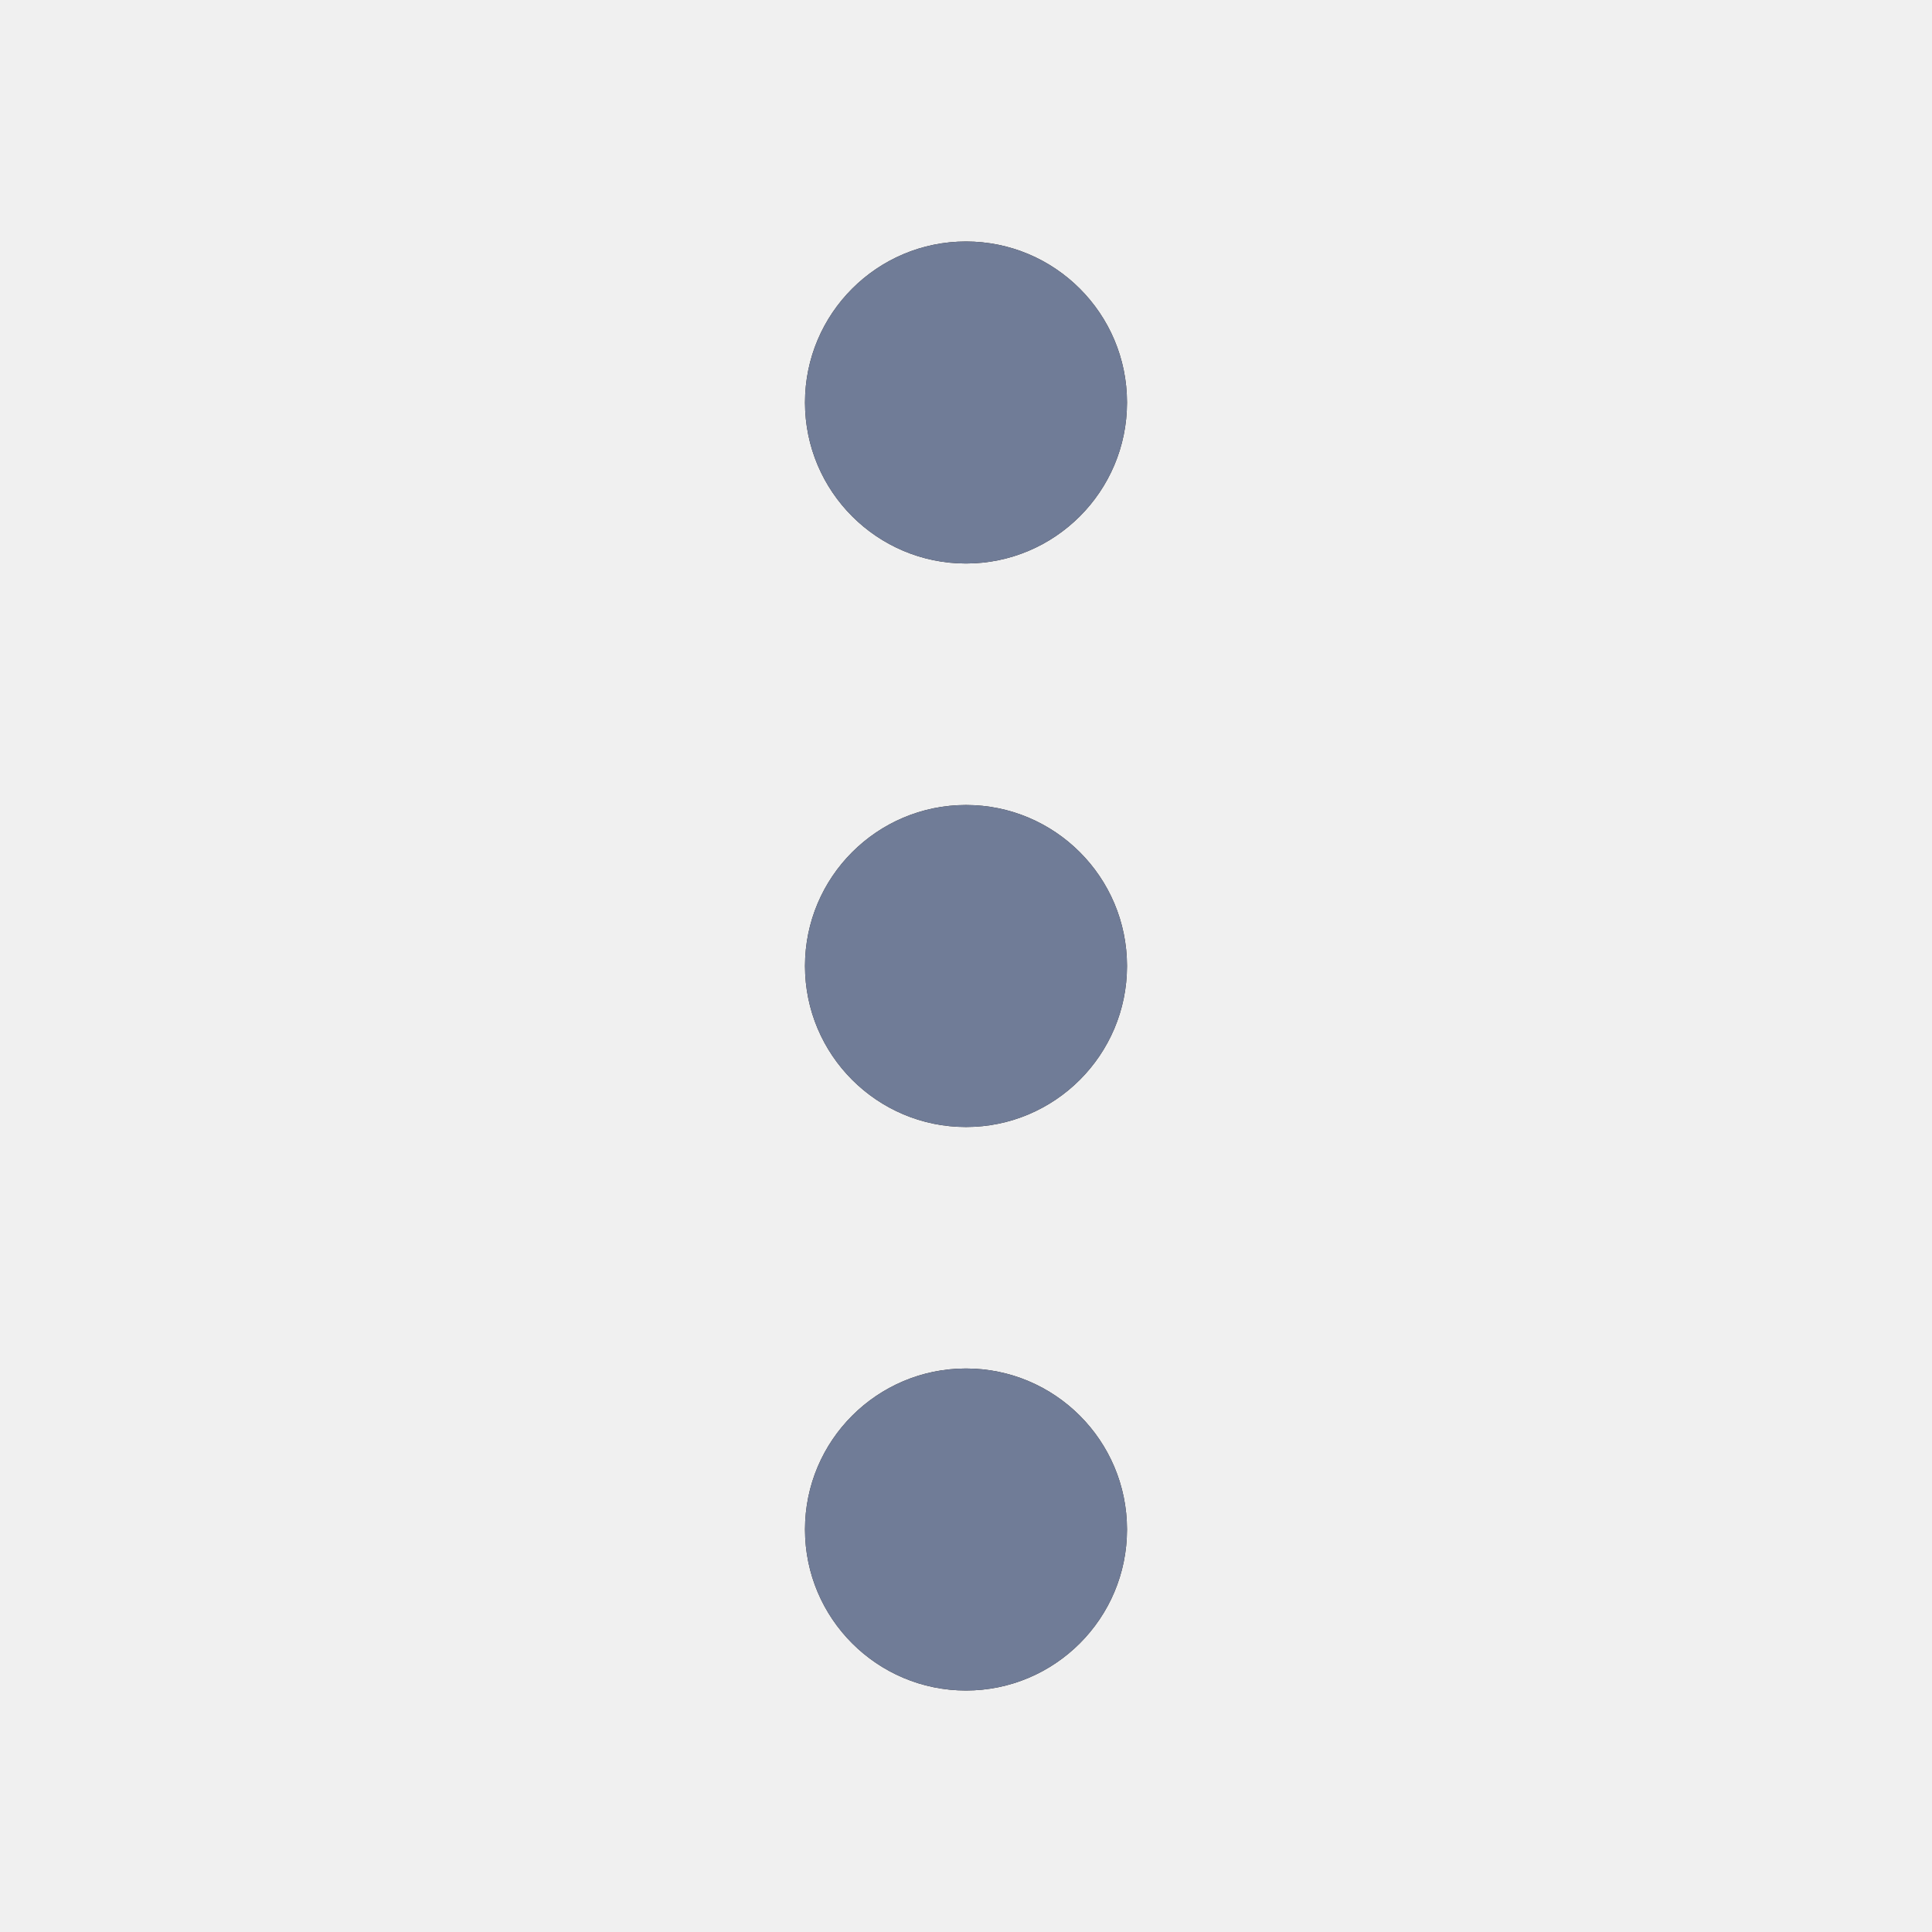
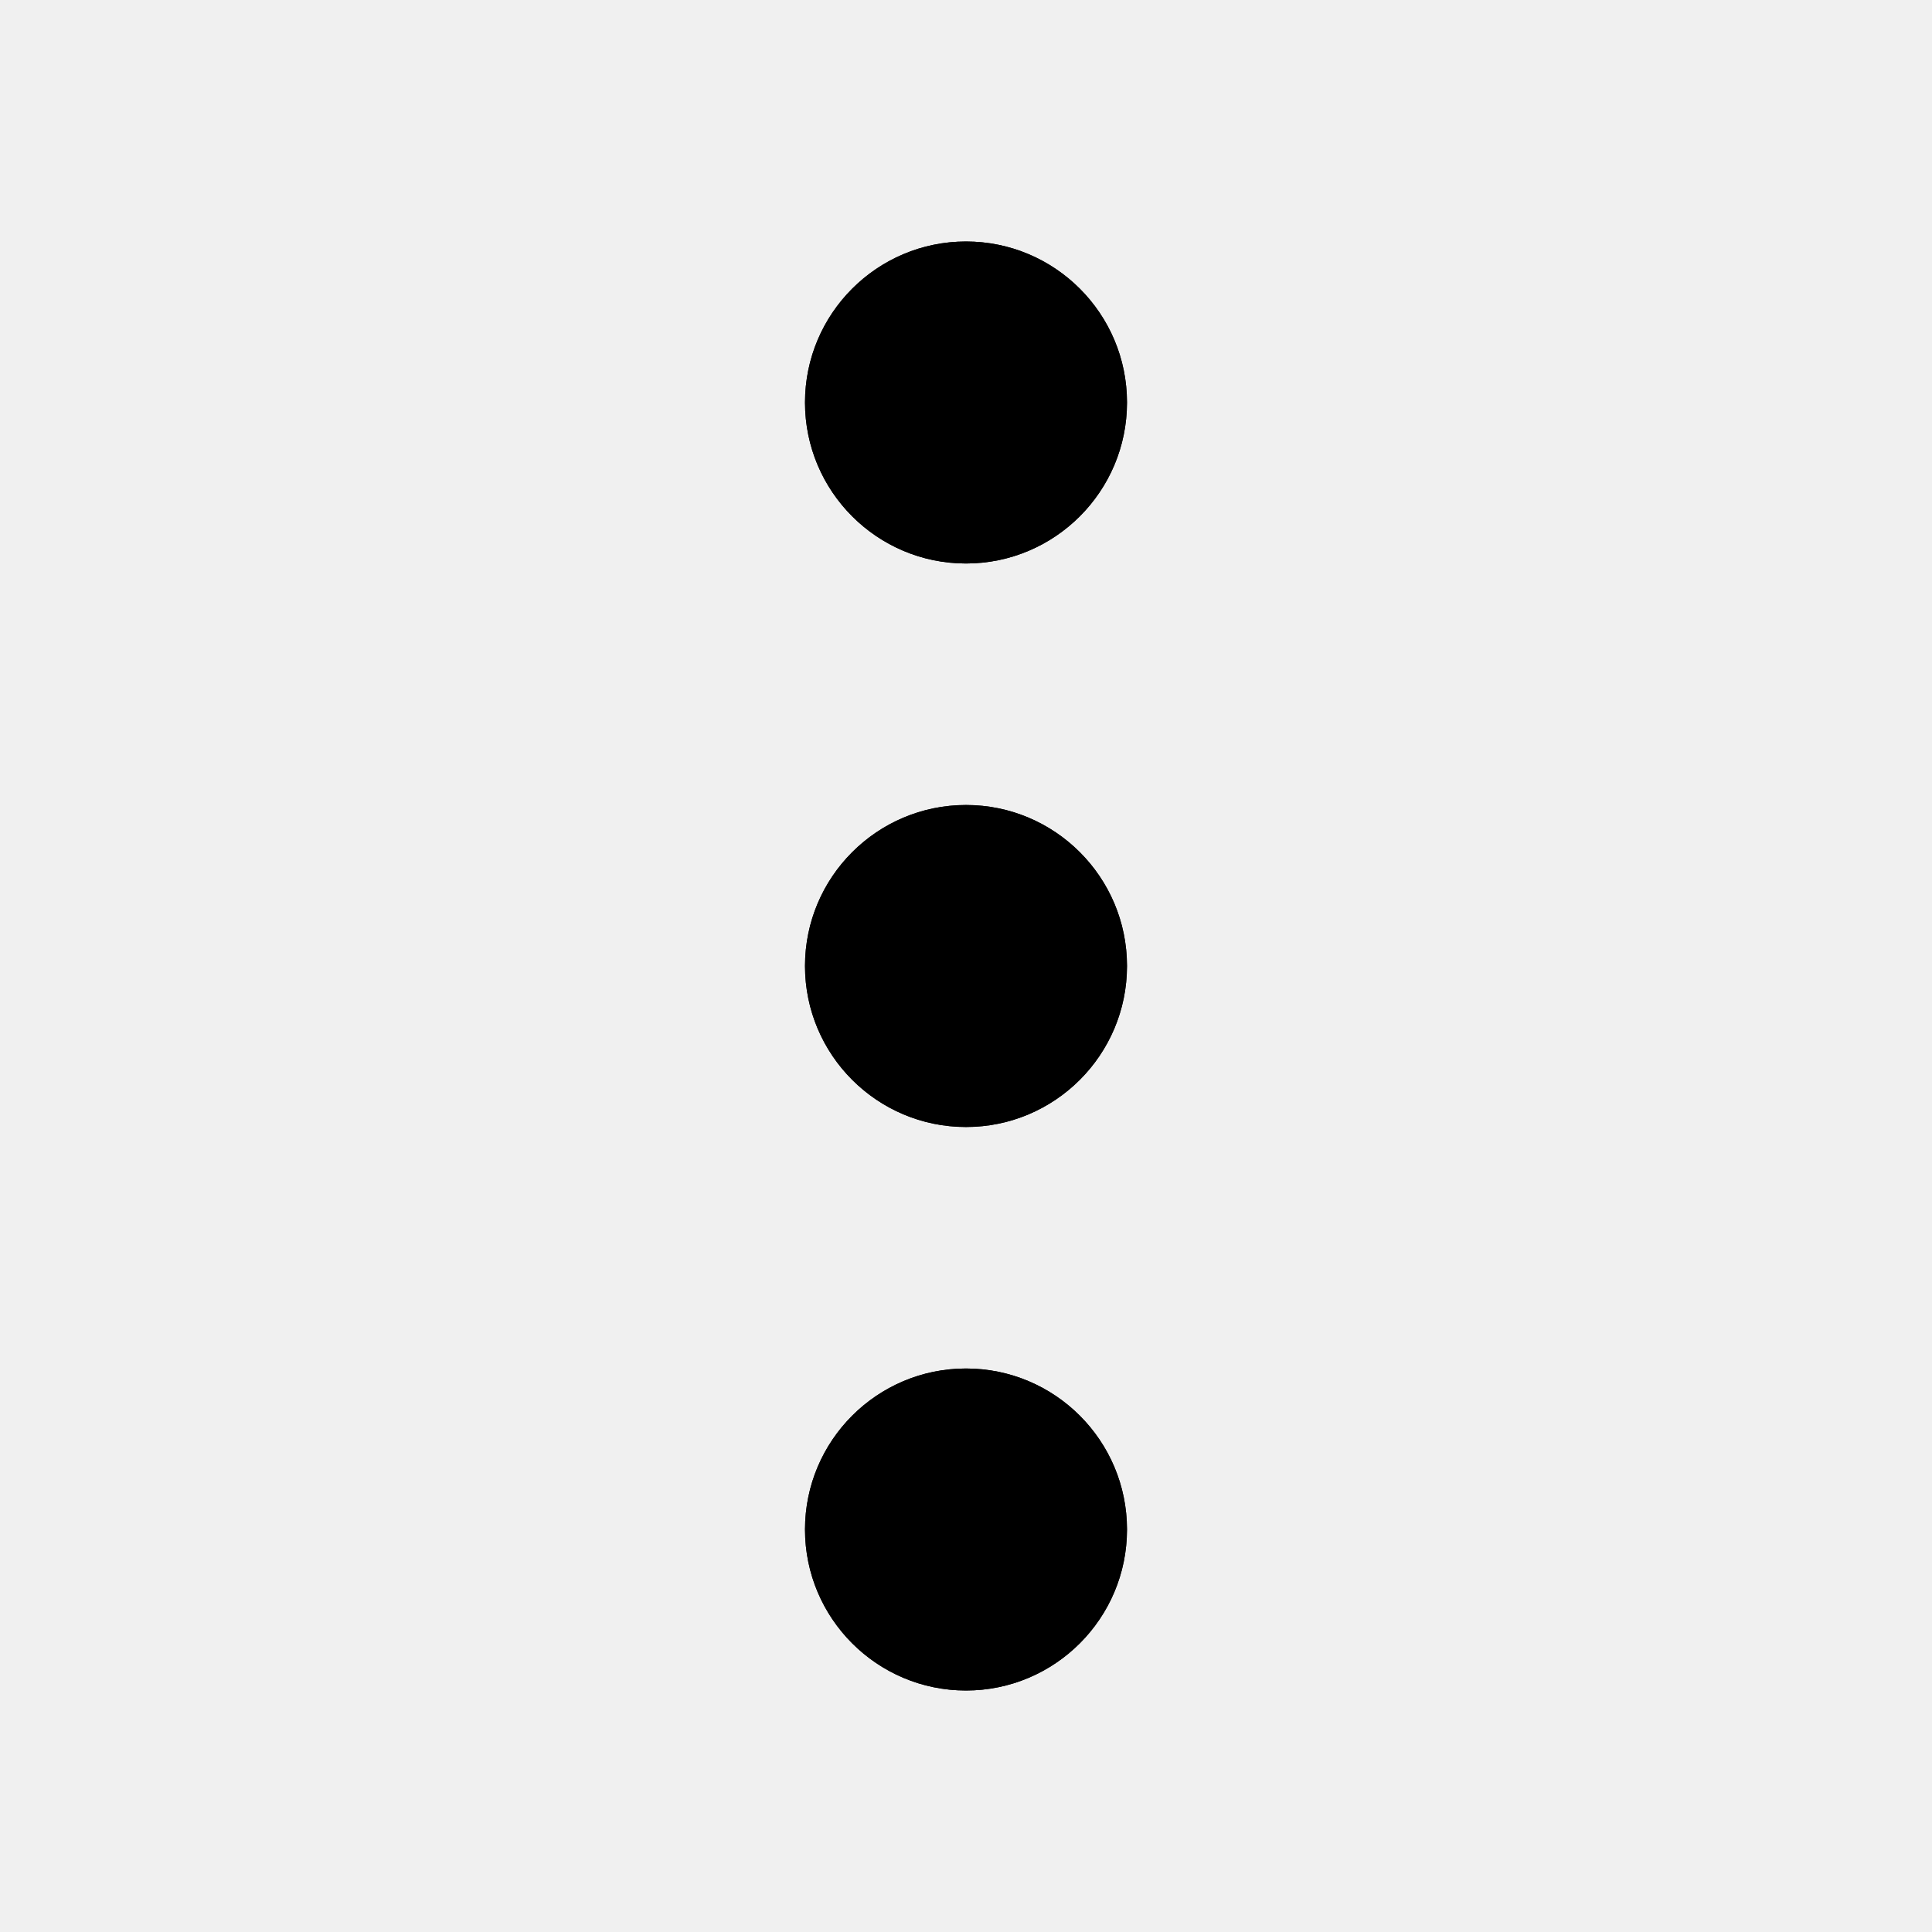
- <svg xmlns="http://www.w3.org/2000/svg" width="24" height="24" viewBox="0 0 24 24" fill="none">
-   <path fill-rule="evenodd" clip-rule="evenodd" d="M12 7C13.104 7 14 6.104 14 5C14 3.896 13.104 3 12 3C10.896 3 10 3.896 10 5C10 6.104 10.896 7 12 7ZM12 10C10.896 10 10 10.896 10 12C10 13.104 10.896 14 12 14C13.104 14 14 13.104 14 12C14 10.896 13.104 10 12 10ZM10 19C10 17.896 10.896 17 12 17C13.104 17 14 17.896 14 19C14 20.104 13.104 21 12 21C10.896 21 10 20.104 10 19Z" fill="#231F20" />
-   <mask id="mask0" mask-type="alpha" maskUnits="userSpaceOnUse" x="10" y="3" width="4" height="18">
-     <path fill-rule="evenodd" clip-rule="evenodd" d="M12 7C13.104 7 14 6.104 14 5C14 3.896 13.104 3 12 3C10.896 3 10 3.896 10 5C10 6.104 10.896 7 12 7ZM12 10C10.896 10 10 10.896 10 12C10 13.104 10.896 14 12 14C13.104 14 14 13.104 14 12C14 10.896 13.104 10 12 10ZM10 19C10 17.896 10.896 17 12 17C13.104 17 14 17.896 14 19C14 20.104 13.104 21 12 21C10.896 21 10 20.104 10 19Z" fill="white" />
+ <svg xmlns="http://www.w3.org/2000/svg" width="24" height="24" viewBox="0 0 24 24">
+   <path fill-rule="evenodd" clip-rule="evenodd" d="M12 7C13.104 7 14 6.104 14 5C14 3.896 13.104 3 12 3C10.896 3 10 3.896 10 5C10 6.104 10.896 7 12 7ZM12 10C10.896 10 10 10.896 10 12C10 13.104 10.896 14 12 14C13.104 14 14 13.104 14 12C14 10.896 13.104 10 12 10ZM10 19C10 17.896 10.896 17 12 17C13.104 17 14 17.896 14 19C14 20.104 13.104 21 12 21C10.896 21 10 20.104 10 19Z" />
+   <mask id="dotsSvg" mask-type="alpha" maskUnits="userSpaceOnUse" x="10" y="3" width="4" height="18">
+     <path fill-rule="evenodd" clip-rule="evenodd" d="M12 7C13.104 7 14 6.104 14 5C14 3.896 13.104 3 12 3C10.896 3 10 3.896 10 5C10 6.104 10.896 7 12 7ZM12 10C10.896 10 10 10.896 10 12C10 13.104 10.896 14 12 14C13.104 14 14 13.104 14 12C14 10.896 13.104 10 12 10ZM10 19C10 17.896 10.896 17 12 17C13.104 17 14 17.896 14 19C14 20.104 13.104 21 12 21C10.896 21 10 20.104 10 19Z" />
  </mask>
-   <g mask="url(#mask0)">
-     <rect width="24" height="24" fill="#707C97" />
+   <g mask="url(#dotsSvg)">
+     <rect width="24" height="24" />
  </g>
</svg>
